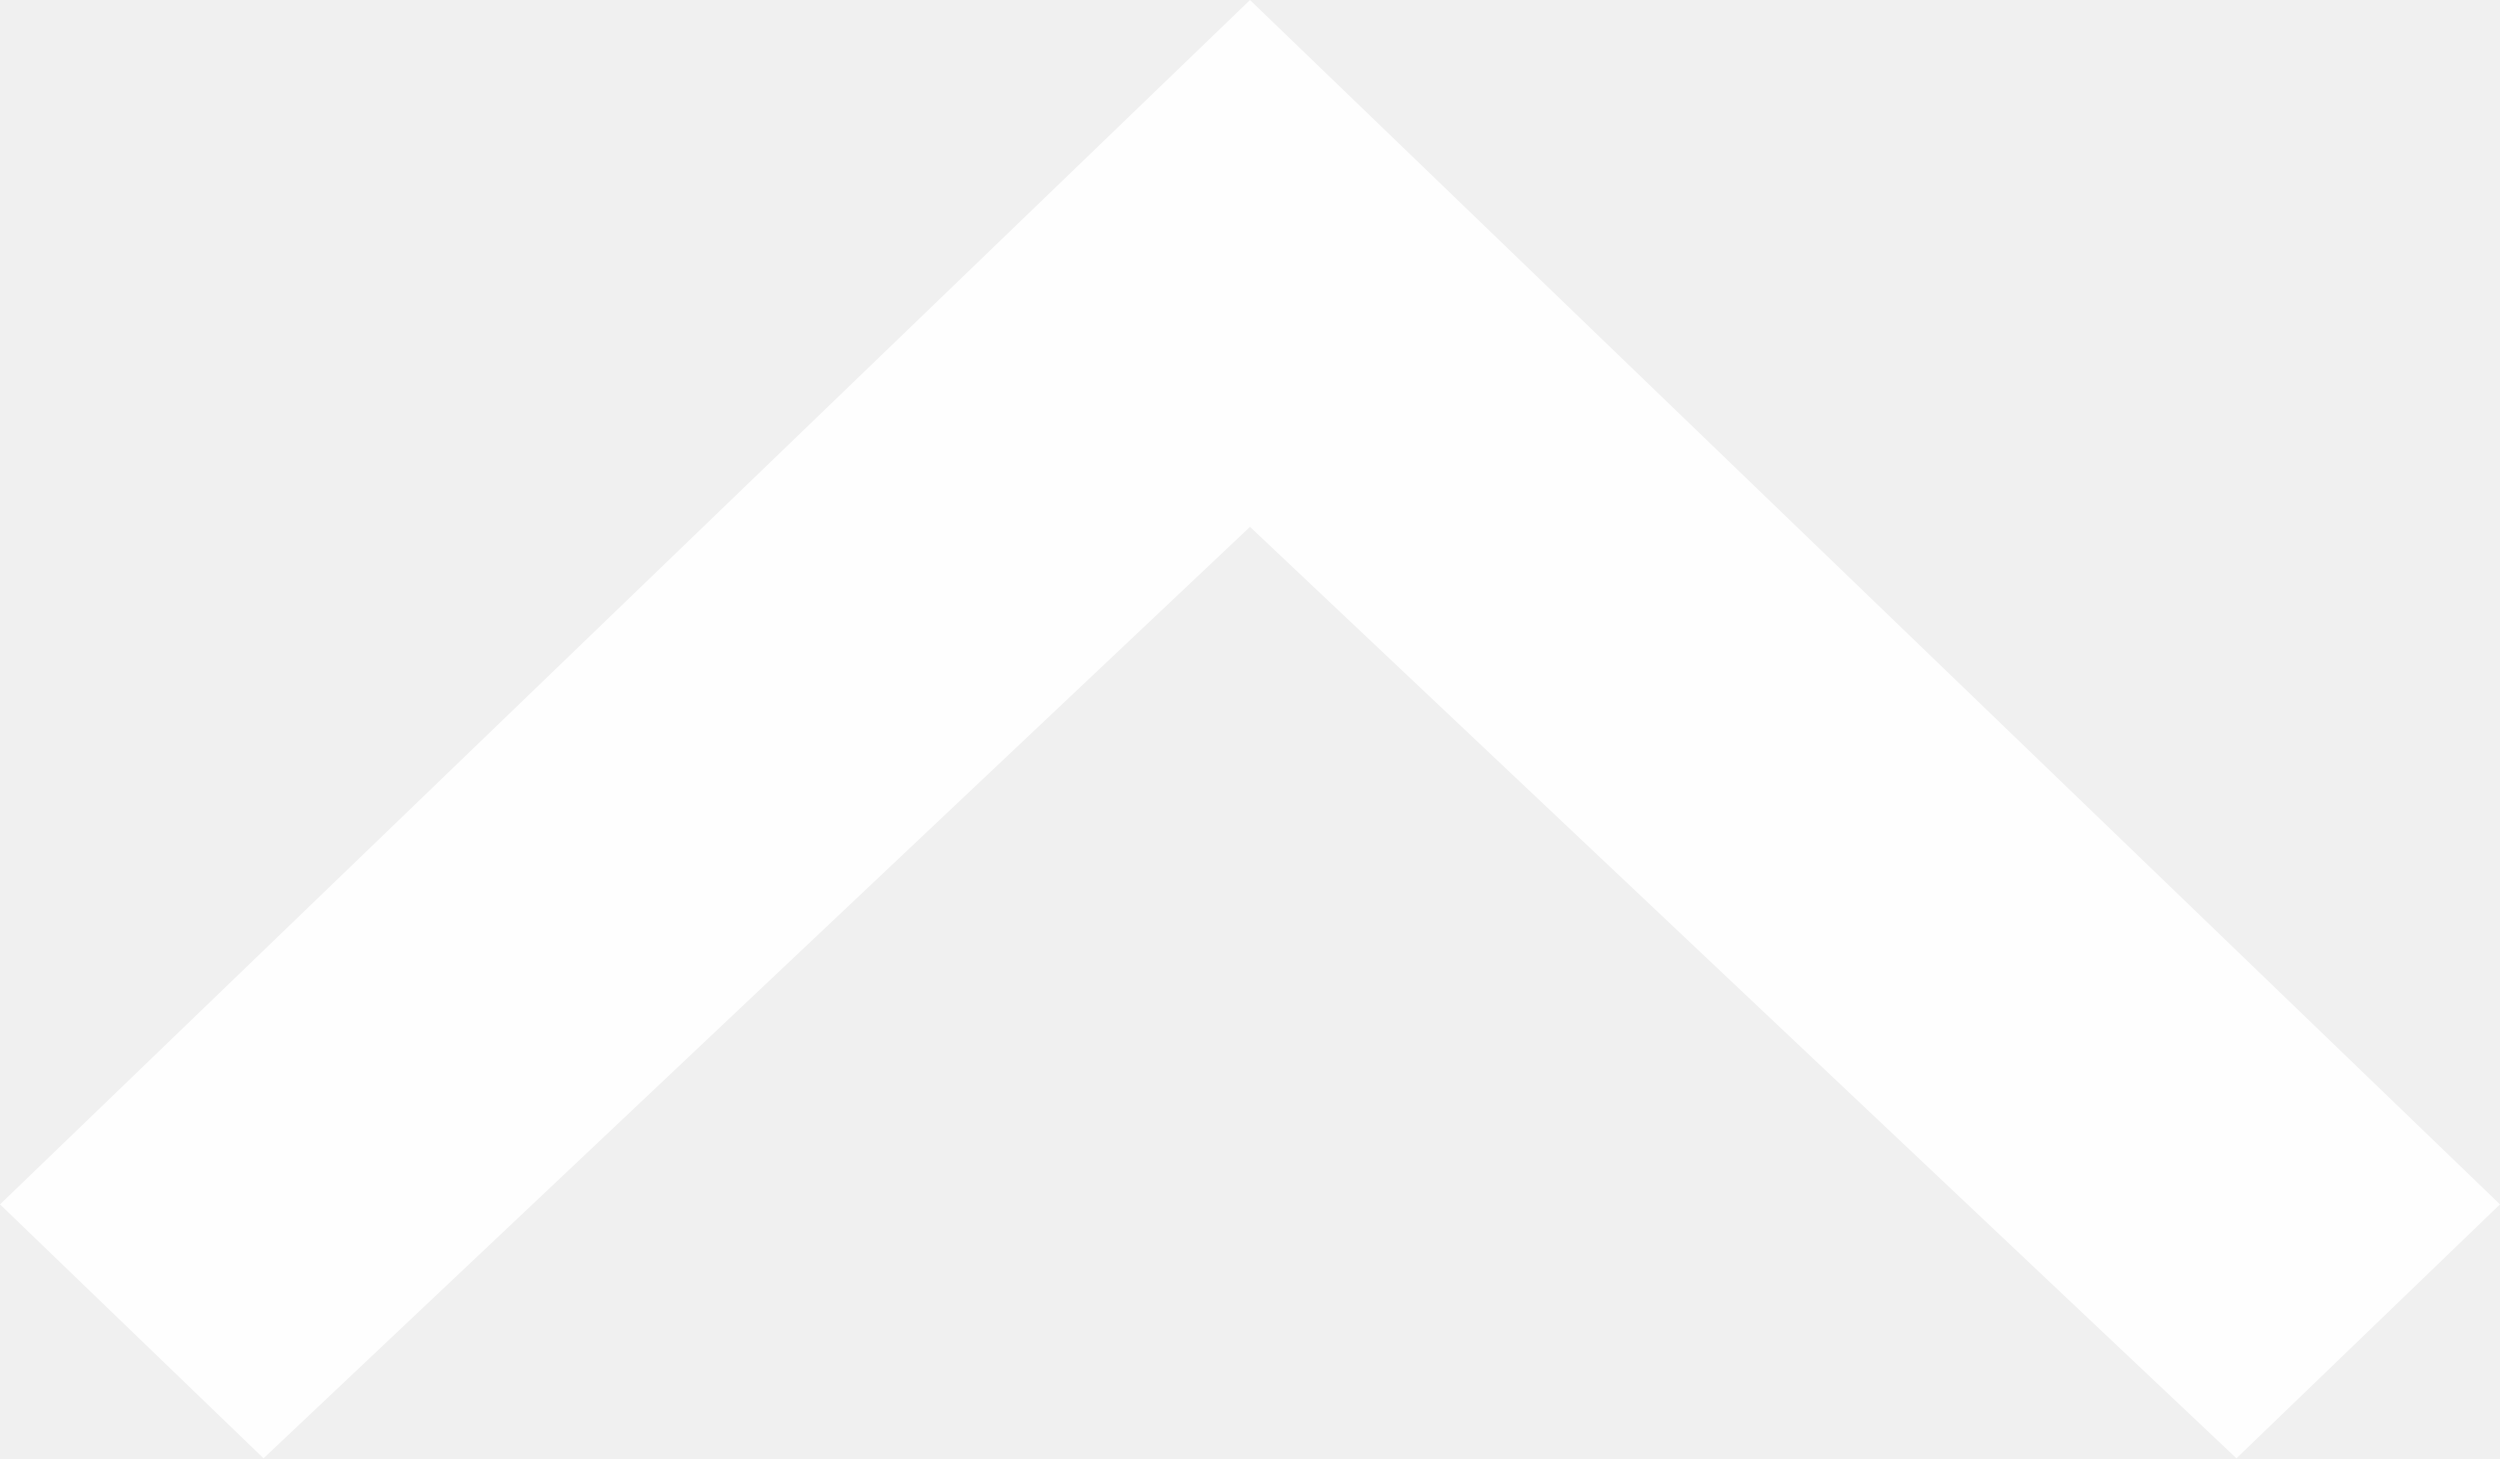
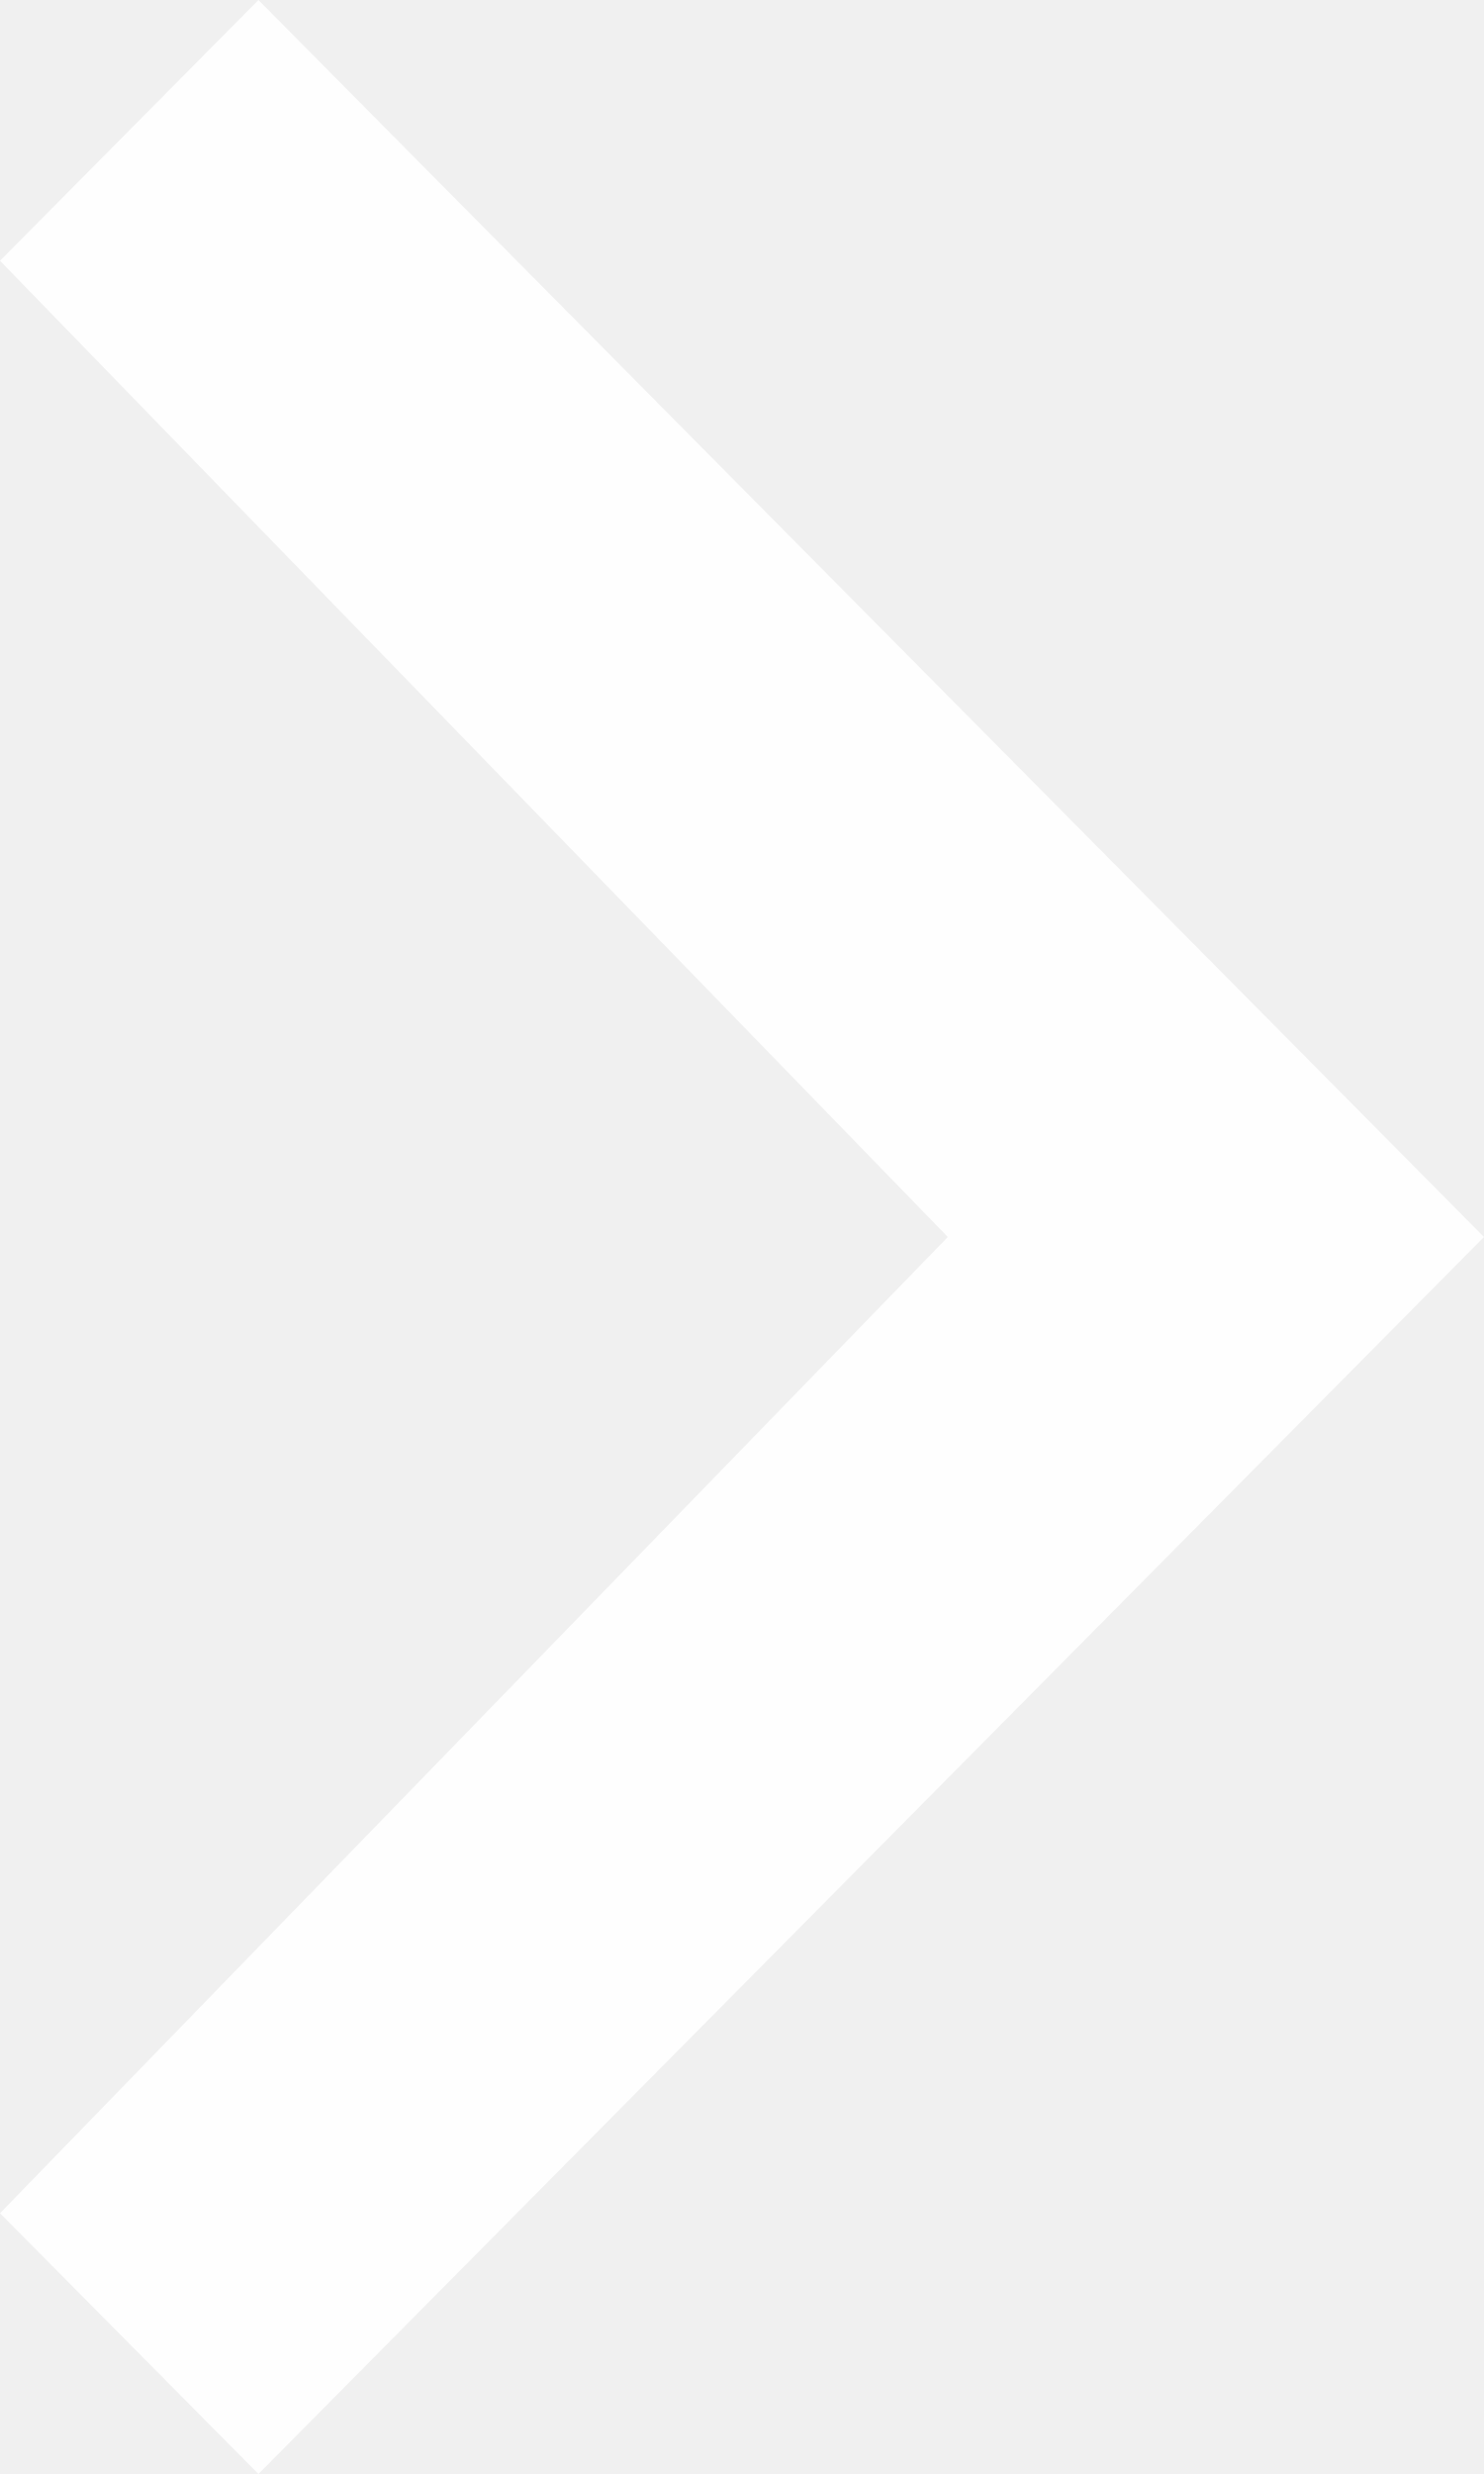
- <svg xmlns="http://www.w3.org/2000/svg" width="12" height="7" viewBox="0 0 12 7" fill="none">
-   <path d="M10.735 7L12 5.781L6 0L0 5.781L1.265 7L6 2.529L10.735 7Z" fill="white" fill-opacity="0.9" />
+ <svg xmlns="http://www.w3.org/2000/svg" width="6" height="10" viewBox="0 0 6 10" fill="none">
+   <path d="M0 8.946L1.045 10L6 5L1.045 0L0 1.054L3.832 5L0 8.946Z" fill="white" fill-opacity="0.9" />
</svg>
